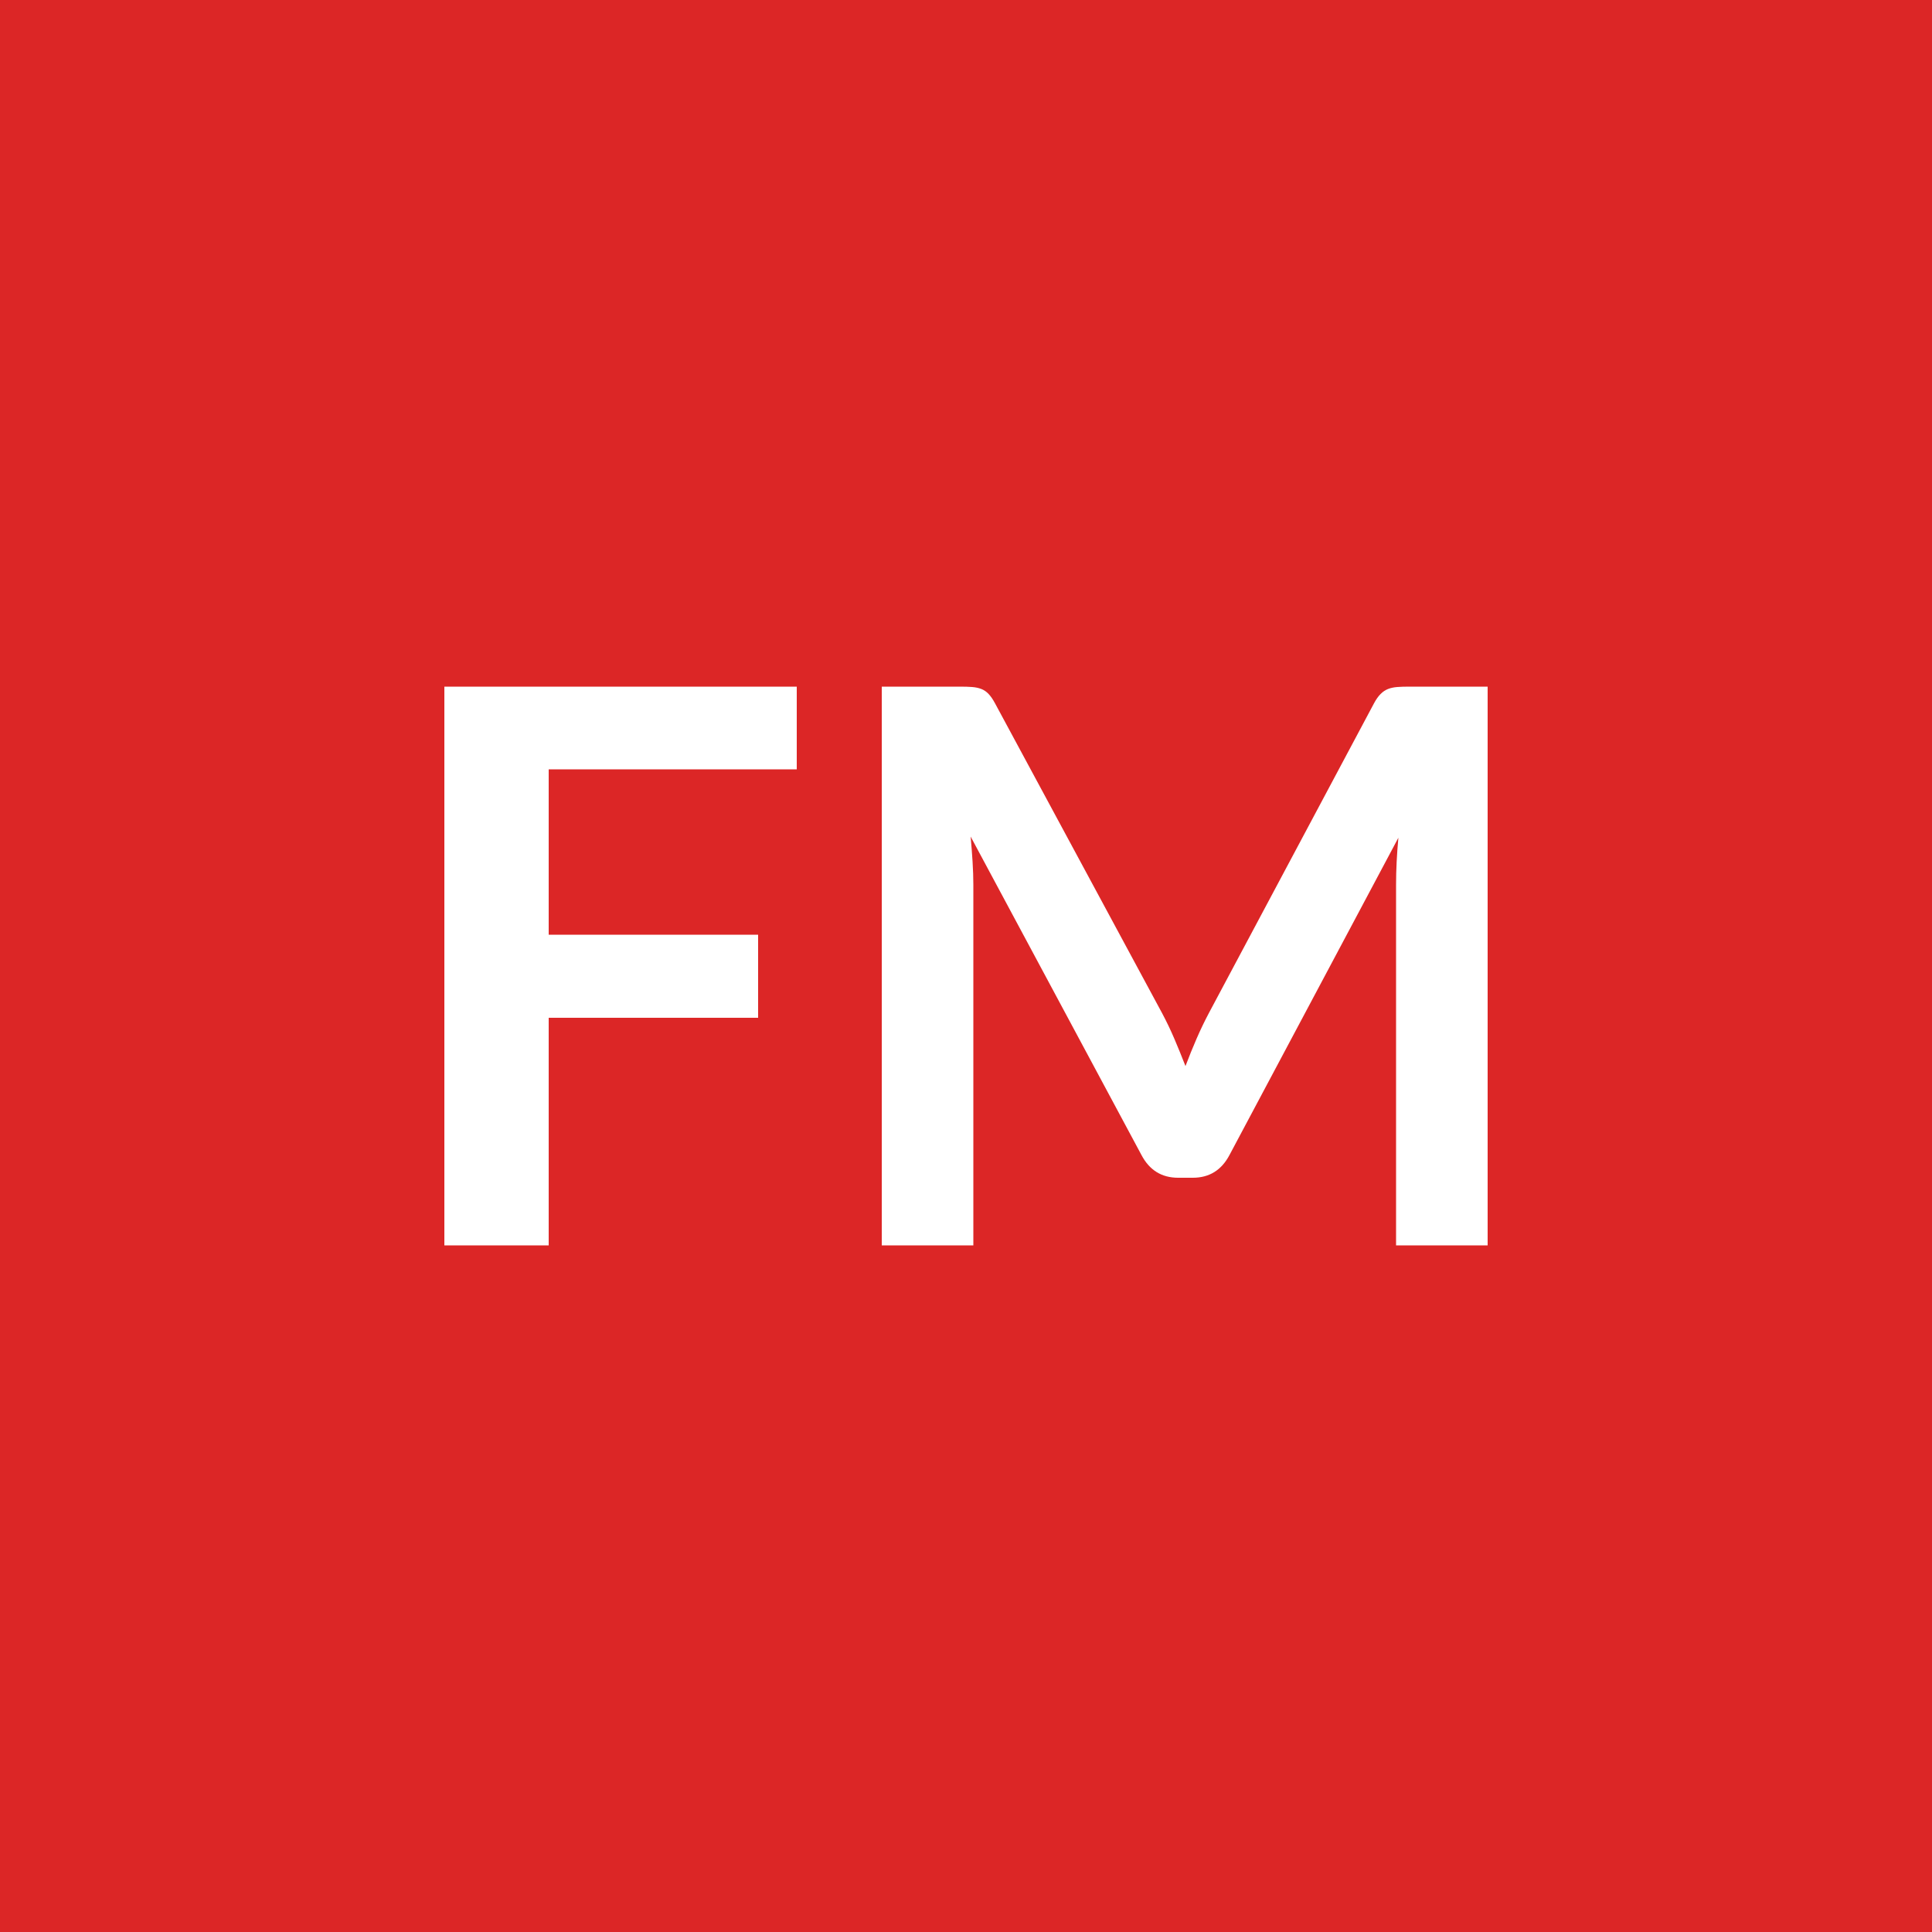
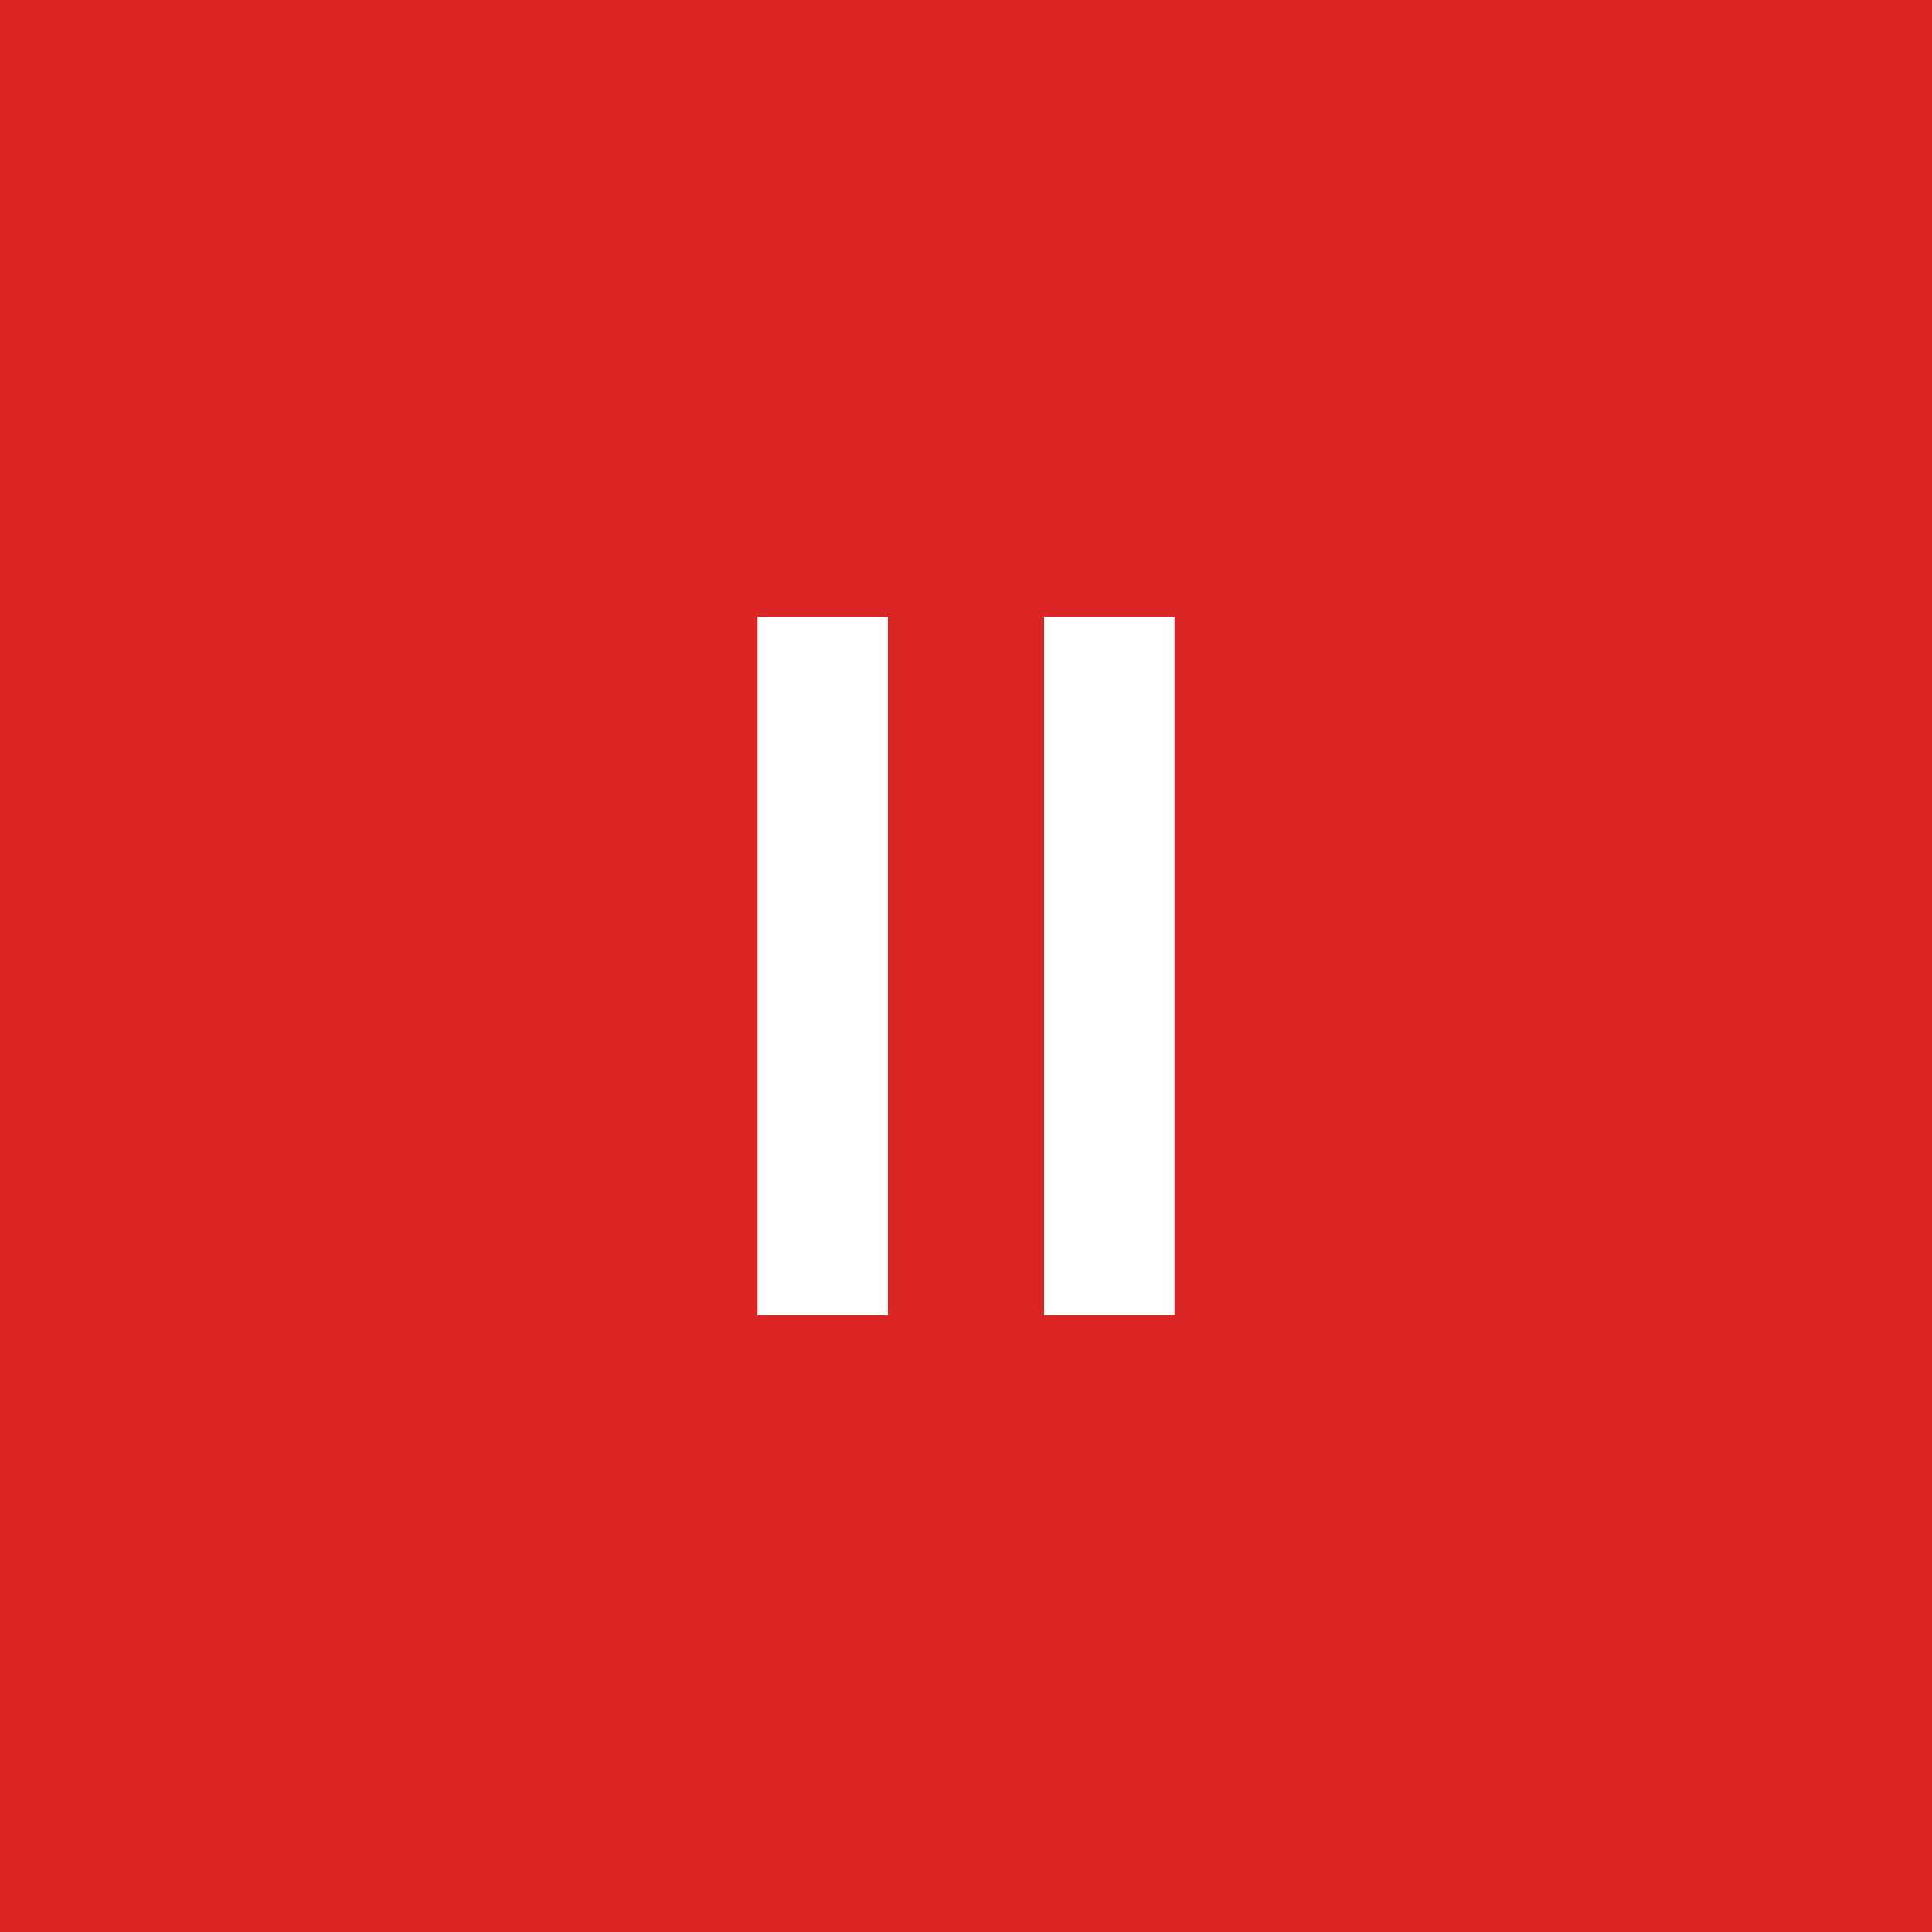
<svg xmlns="http://www.w3.org/2000/svg" width="100" height="100" viewBox="0 0 100 100">
  <rect width="100%" height="100%" fill="#dc2626" />
-   <path fill="#ffffff" d="M41.24 39.82H28.4v8.56h10.84v4.3H28.4v11.78H23V35.54h18.24zm31.7-4.28H77v28.92h-4.74V45.78q0-1.12.12-2.42l-8.74 16.42q-.62 1.18-1.9 1.18h-.76q-1.28 0-1.9-1.18L50.24 43.3q.06.66.1 1.3t.04 1.18v18.68h-4.74V35.54h4.06q.36 0 .62.02t.47.1.38.26.33.48l8.66 16.06q.34.64.63 1.32t.57 1.4q.28-.74.58-1.43t.64-1.33l8.54-16.02q.16-.3.34-.48t.39-.26.47-.1.62-.02" />
+   <path fill="#ffffff" d="M45.96 31.925v36.15h-6.75v-36.15zm14.83 0v36.15h-6.75v-36.15z" />
</svg>
